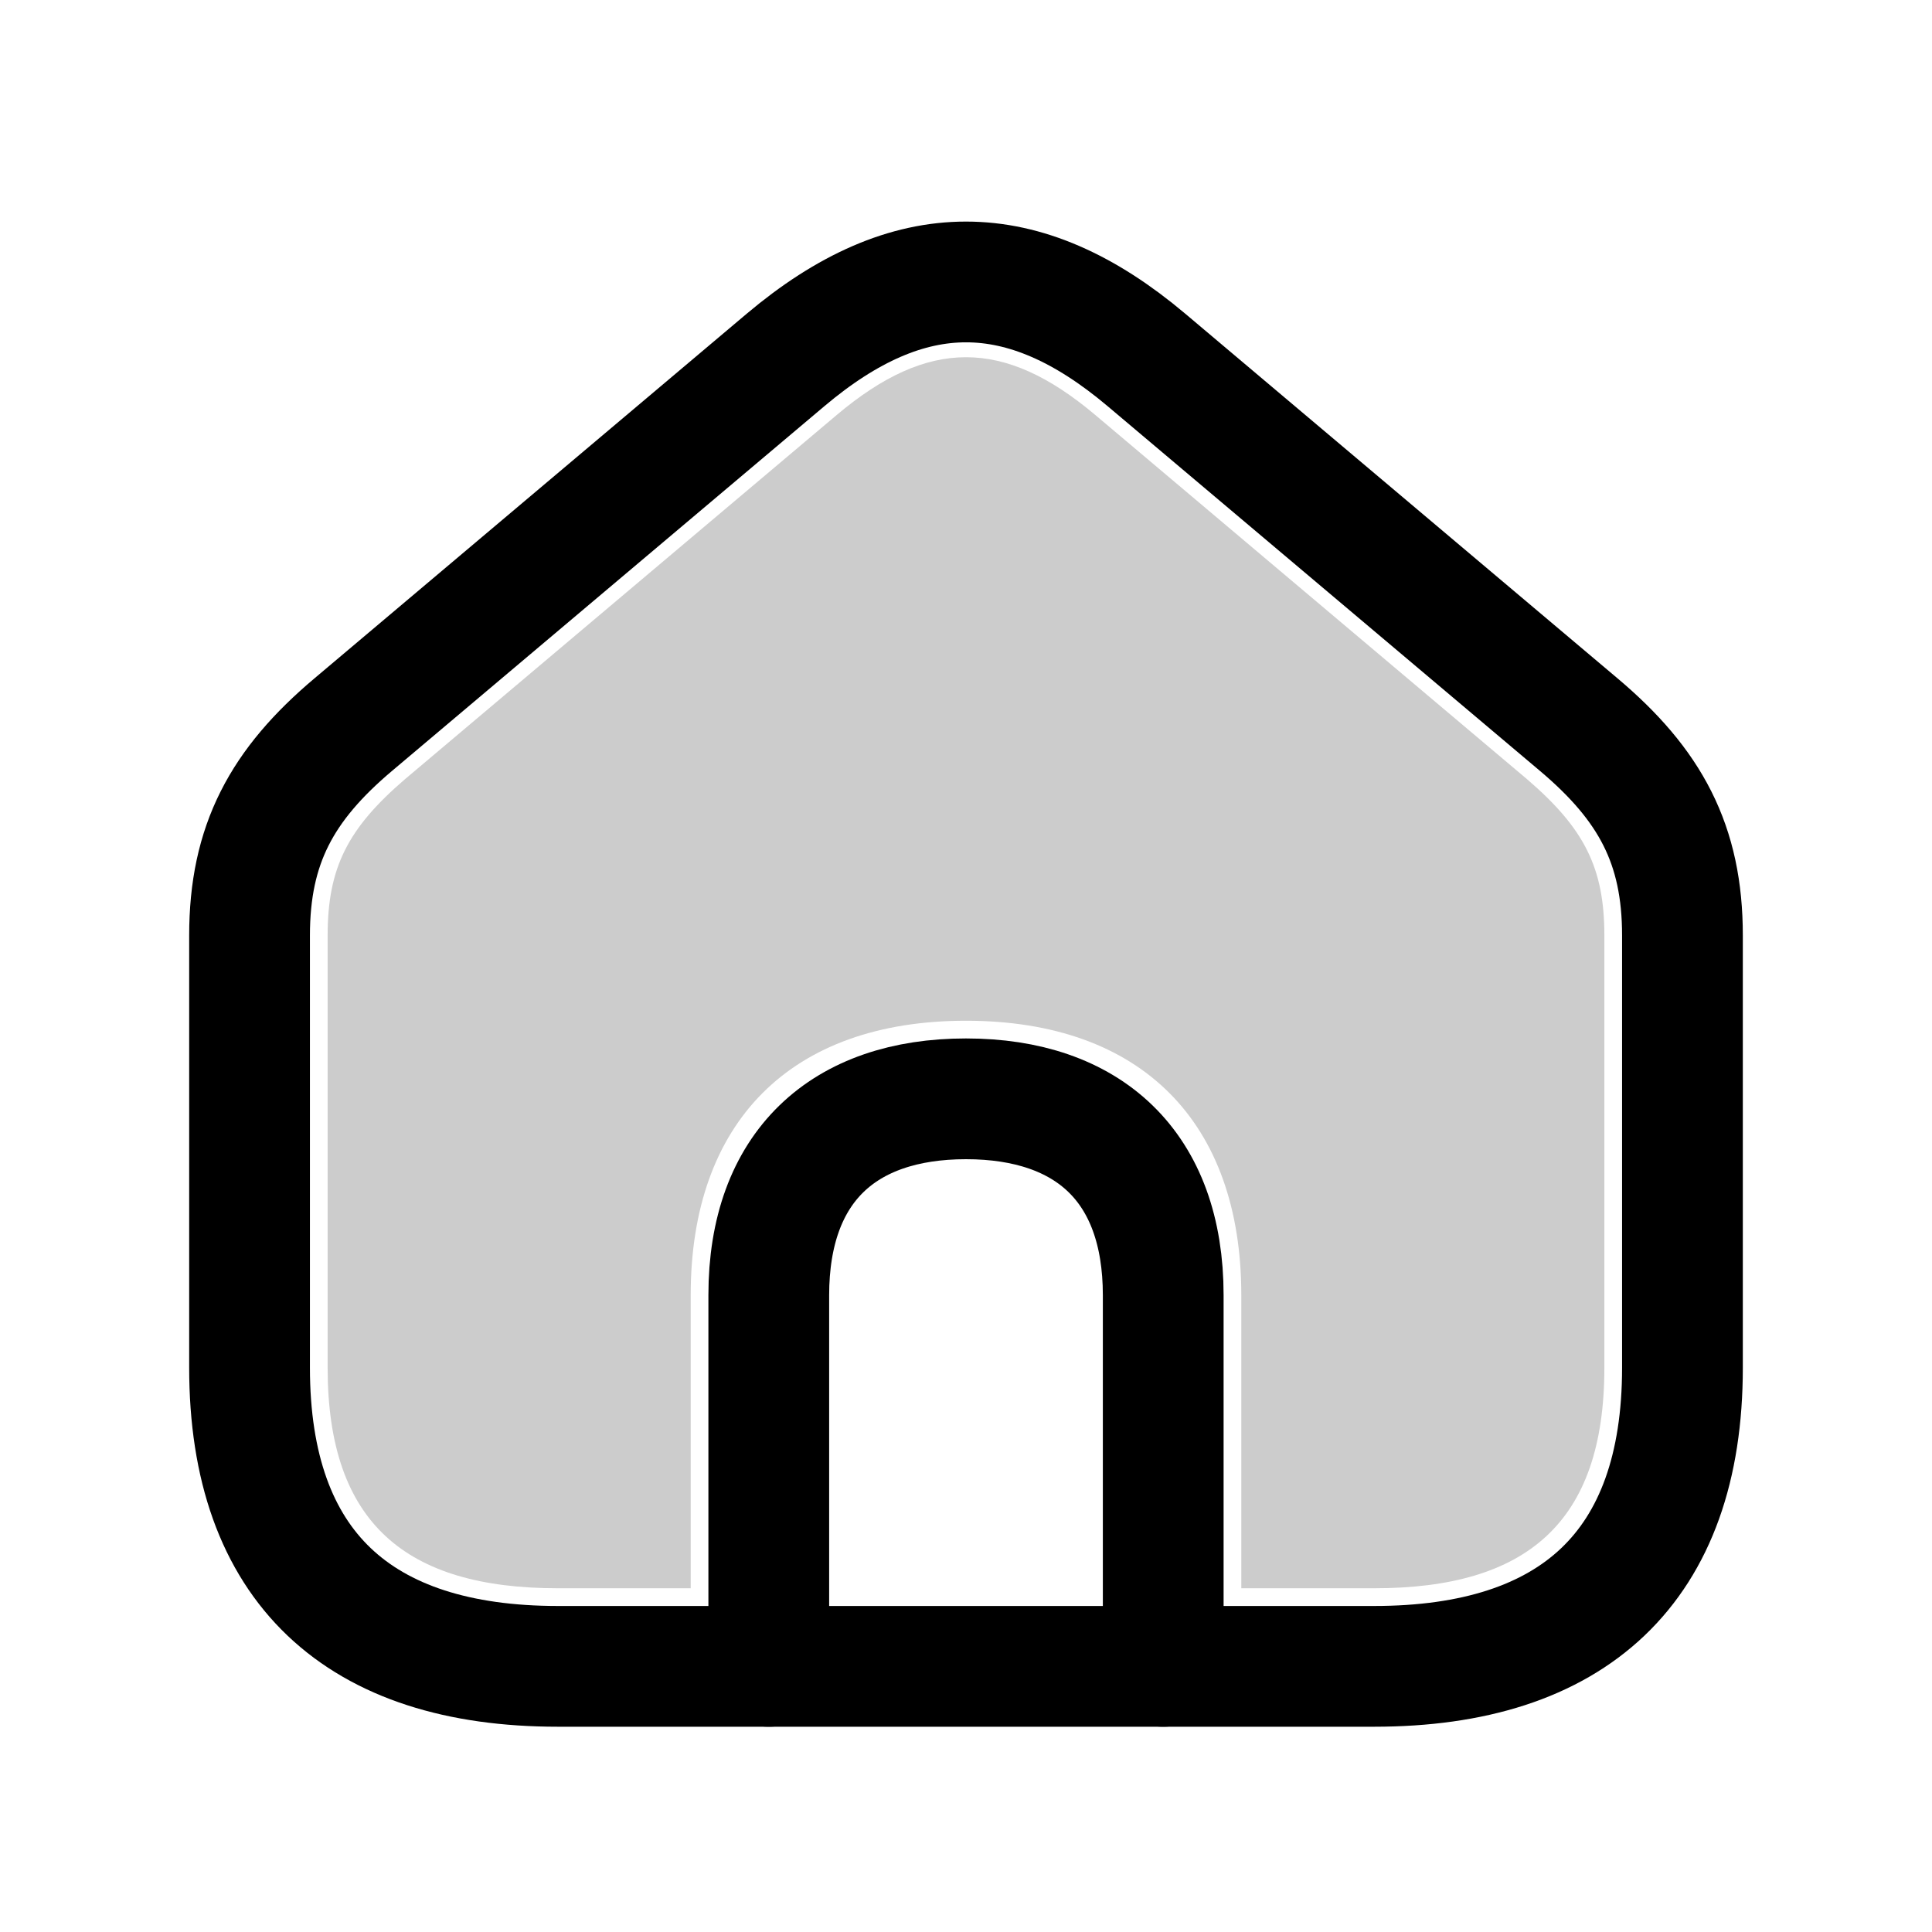
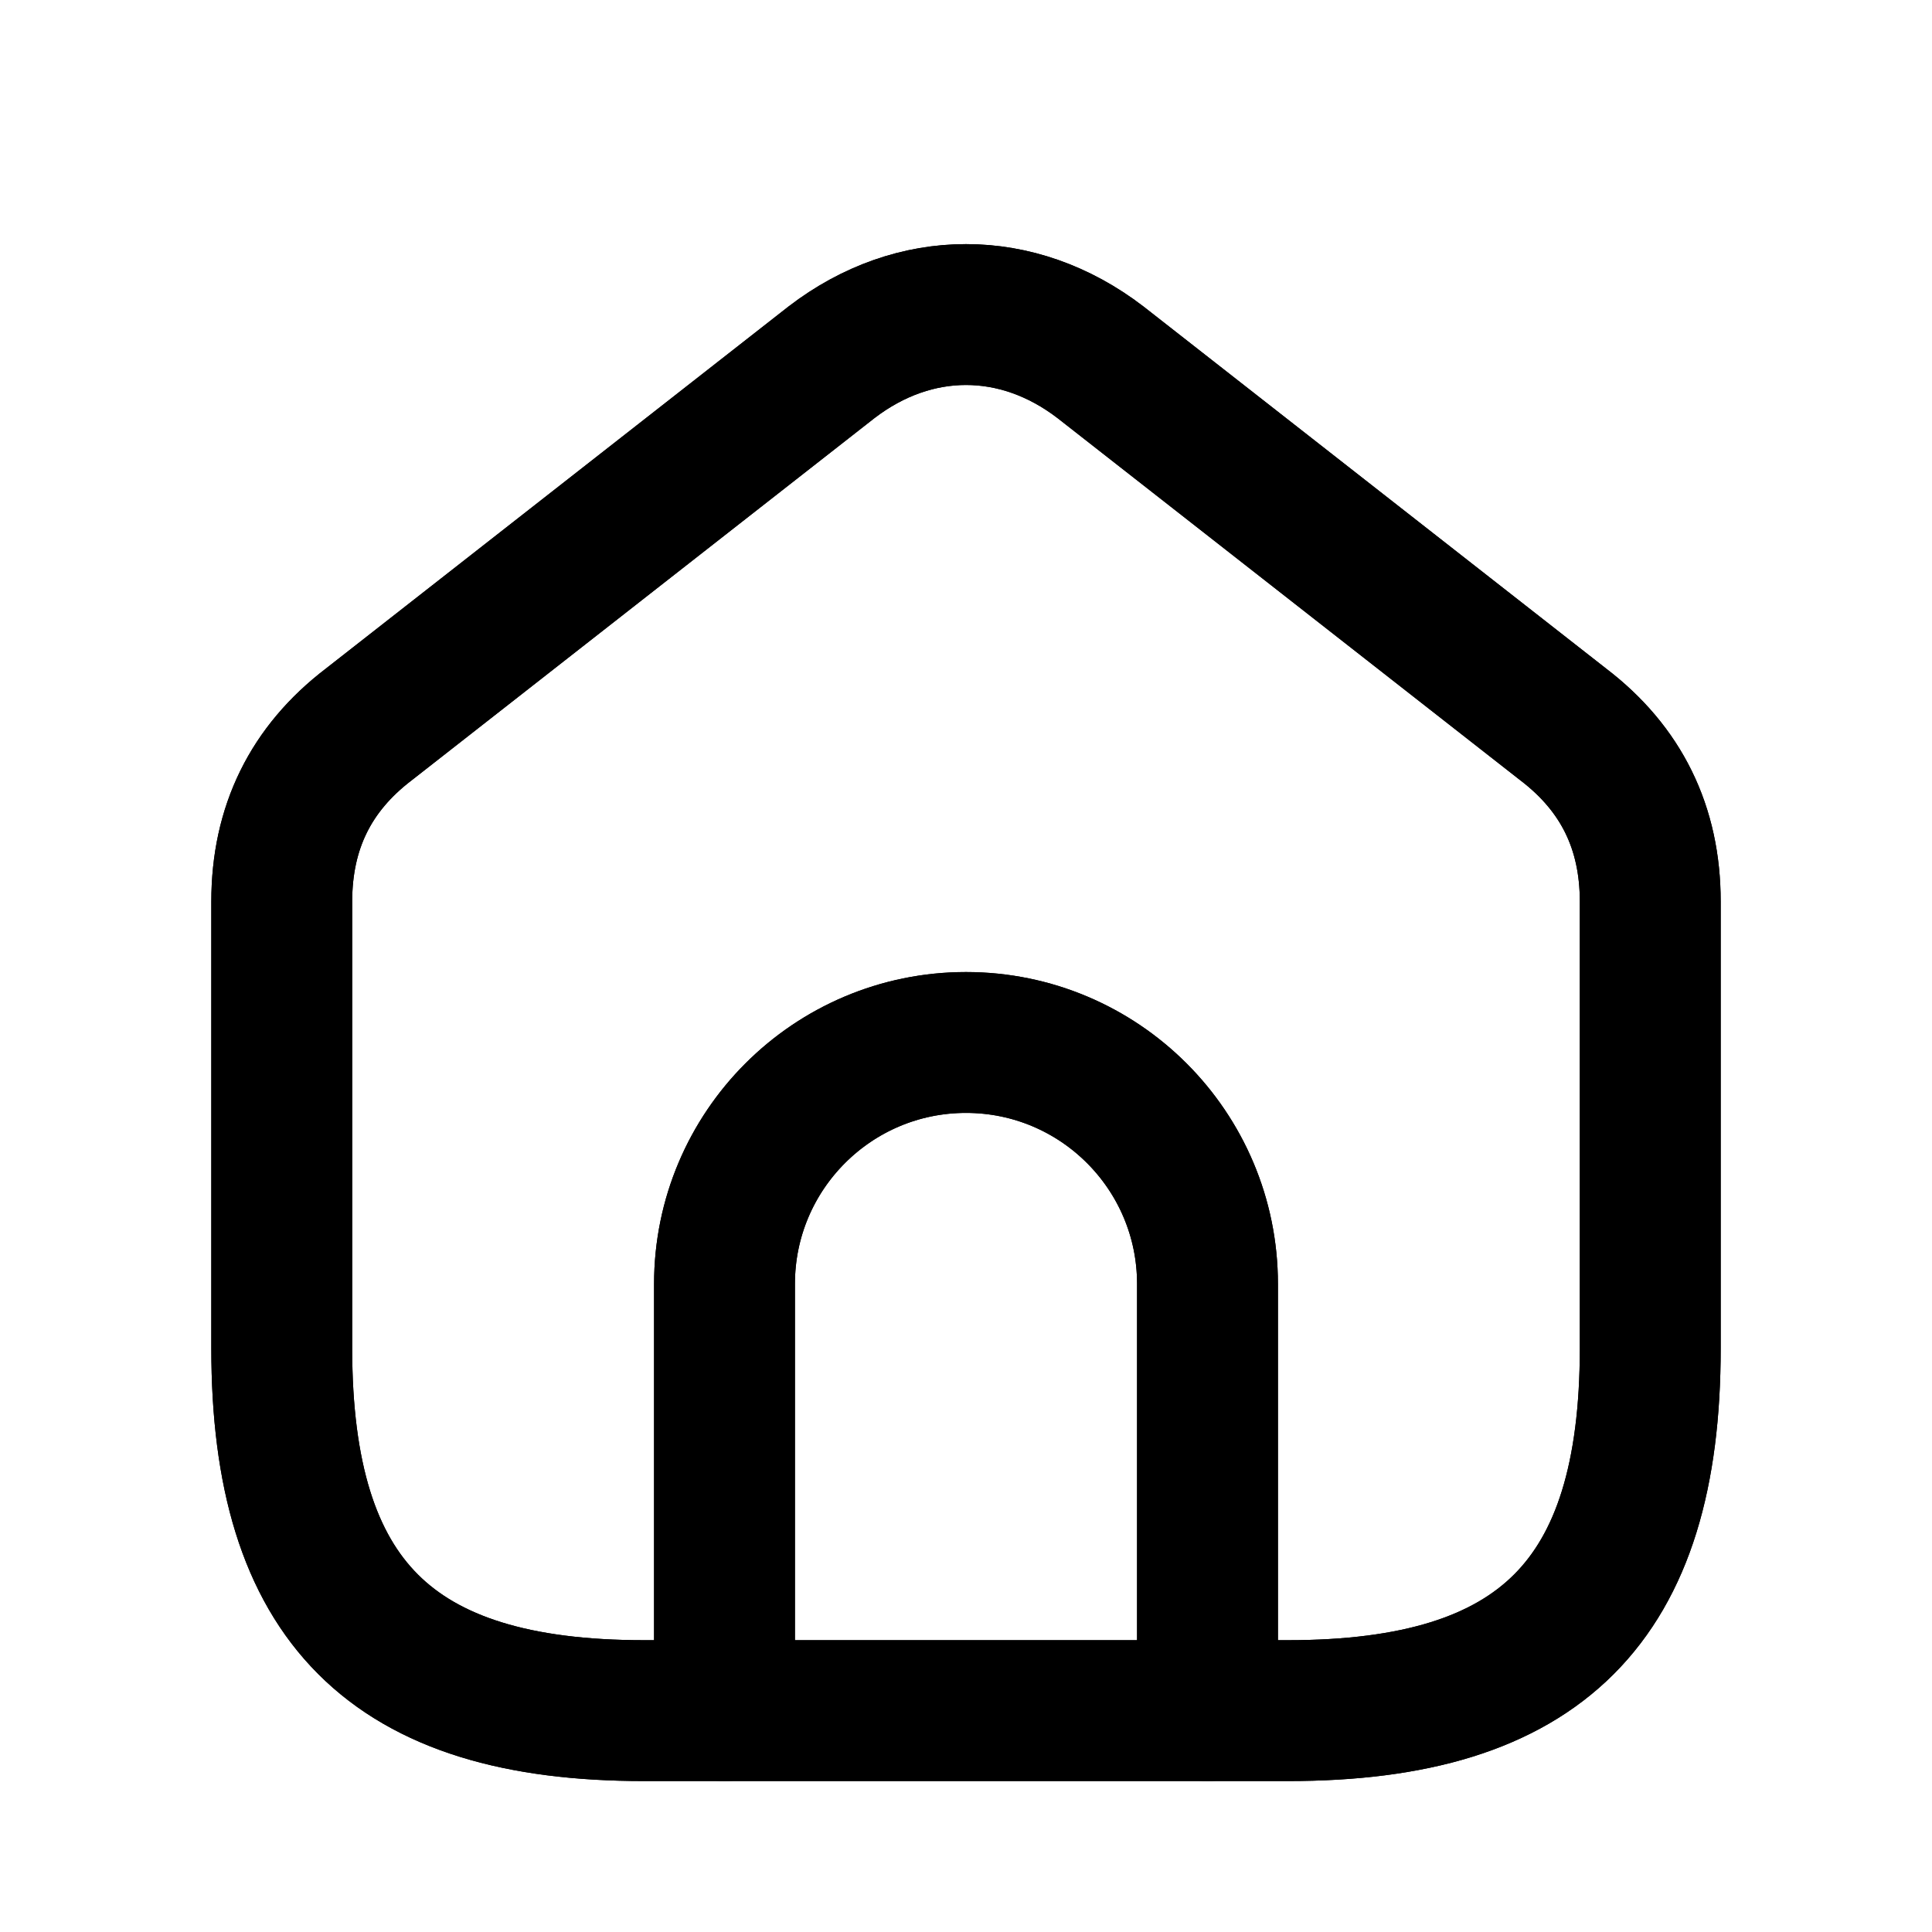
- <svg xmlns="http://www.w3.org/2000/svg" width="24" height="24" viewBox="0 0 24 24" fill="none" stroke="currentColor" stroke-width="1.5" stroke-linecap="round" stroke-linejoin="round">
-   <g id="secondary" fill="currentColor" fill-opacity="0.2" stroke="none">
-     <path d="M4.07 11.62c0-.84.25-1.33.96-1.94l5.37-4.53c1.13-.95 2.07-.95 3.2 0l5.37 4.53c.71.61.96 1.1.96 1.94v5.37c0 1.93-.97 2.74-2.86 2.74h-1.65v-3.64c0-2.15-1.24-3.41-3.42-3.41s-3.42 1.26-3.42 3.41v3.64H6.93c-1.89 0-2.86-.81-2.86-2.74Z" />
+ <svg xmlns="http://www.w3.org/2000/svg" width="24" height="24" viewBox="0 0 24 24" fill="none" stroke="currentColor" stroke-width="1.75" stroke-linecap="round" stroke-linejoin="round">
+   <g id="secondary">
+     <path d="M3.5 11.2c0-.92.36-1.65 1.08-2.2l5.75-4.5c1.03-.79 2.31-.79 3.34 0l5.75 4.5c.72.55 1.08 1.28 1.08 2.2v5.55c0 3.14-1.36 4.5-4.5 4.5H8c-3.14 0-4.5-1.36-4.5-4.5Z M9 21.25v-5.3a3 3 0 0 1 6 0v5.3Z" fill-rule="evenodd" />
  </g>
-   <path d="M3.1 11.62c0-1.13.4-1.87 1.29-2.62l5.37-4.53c1.53-1.29 2.95-1.29 4.48 0L19.61 9c.89.75 1.29 1.49 1.29 2.62v5.37c0 2.48-1.36 3.71-3.83 3.71H6.93c-2.47 0-3.83-1.23-3.83-3.71Z" />
-   <path d="M9.55 20.7v-4.61c0-1.6.93-2.44 2.45-2.44s2.45.84 2.45 2.44v4.61" />
+   <path d="M3.5 11.2c0-.92.36-1.65 1.08-2.2l5.75-4.5c1.03-.79 2.31-.79 3.34 0l5.75 4.5c.72.55 1.08 1.28 1.08 2.2v5.55c0 3.14-1.36 4.5-4.5 4.5H8c-3.14 0-4.5-1.36-4.5-4.5Z" />
+   <path d="M9 21.25v-5.3a3 3 0 0 1 6 0v5.3" />
</svg>
